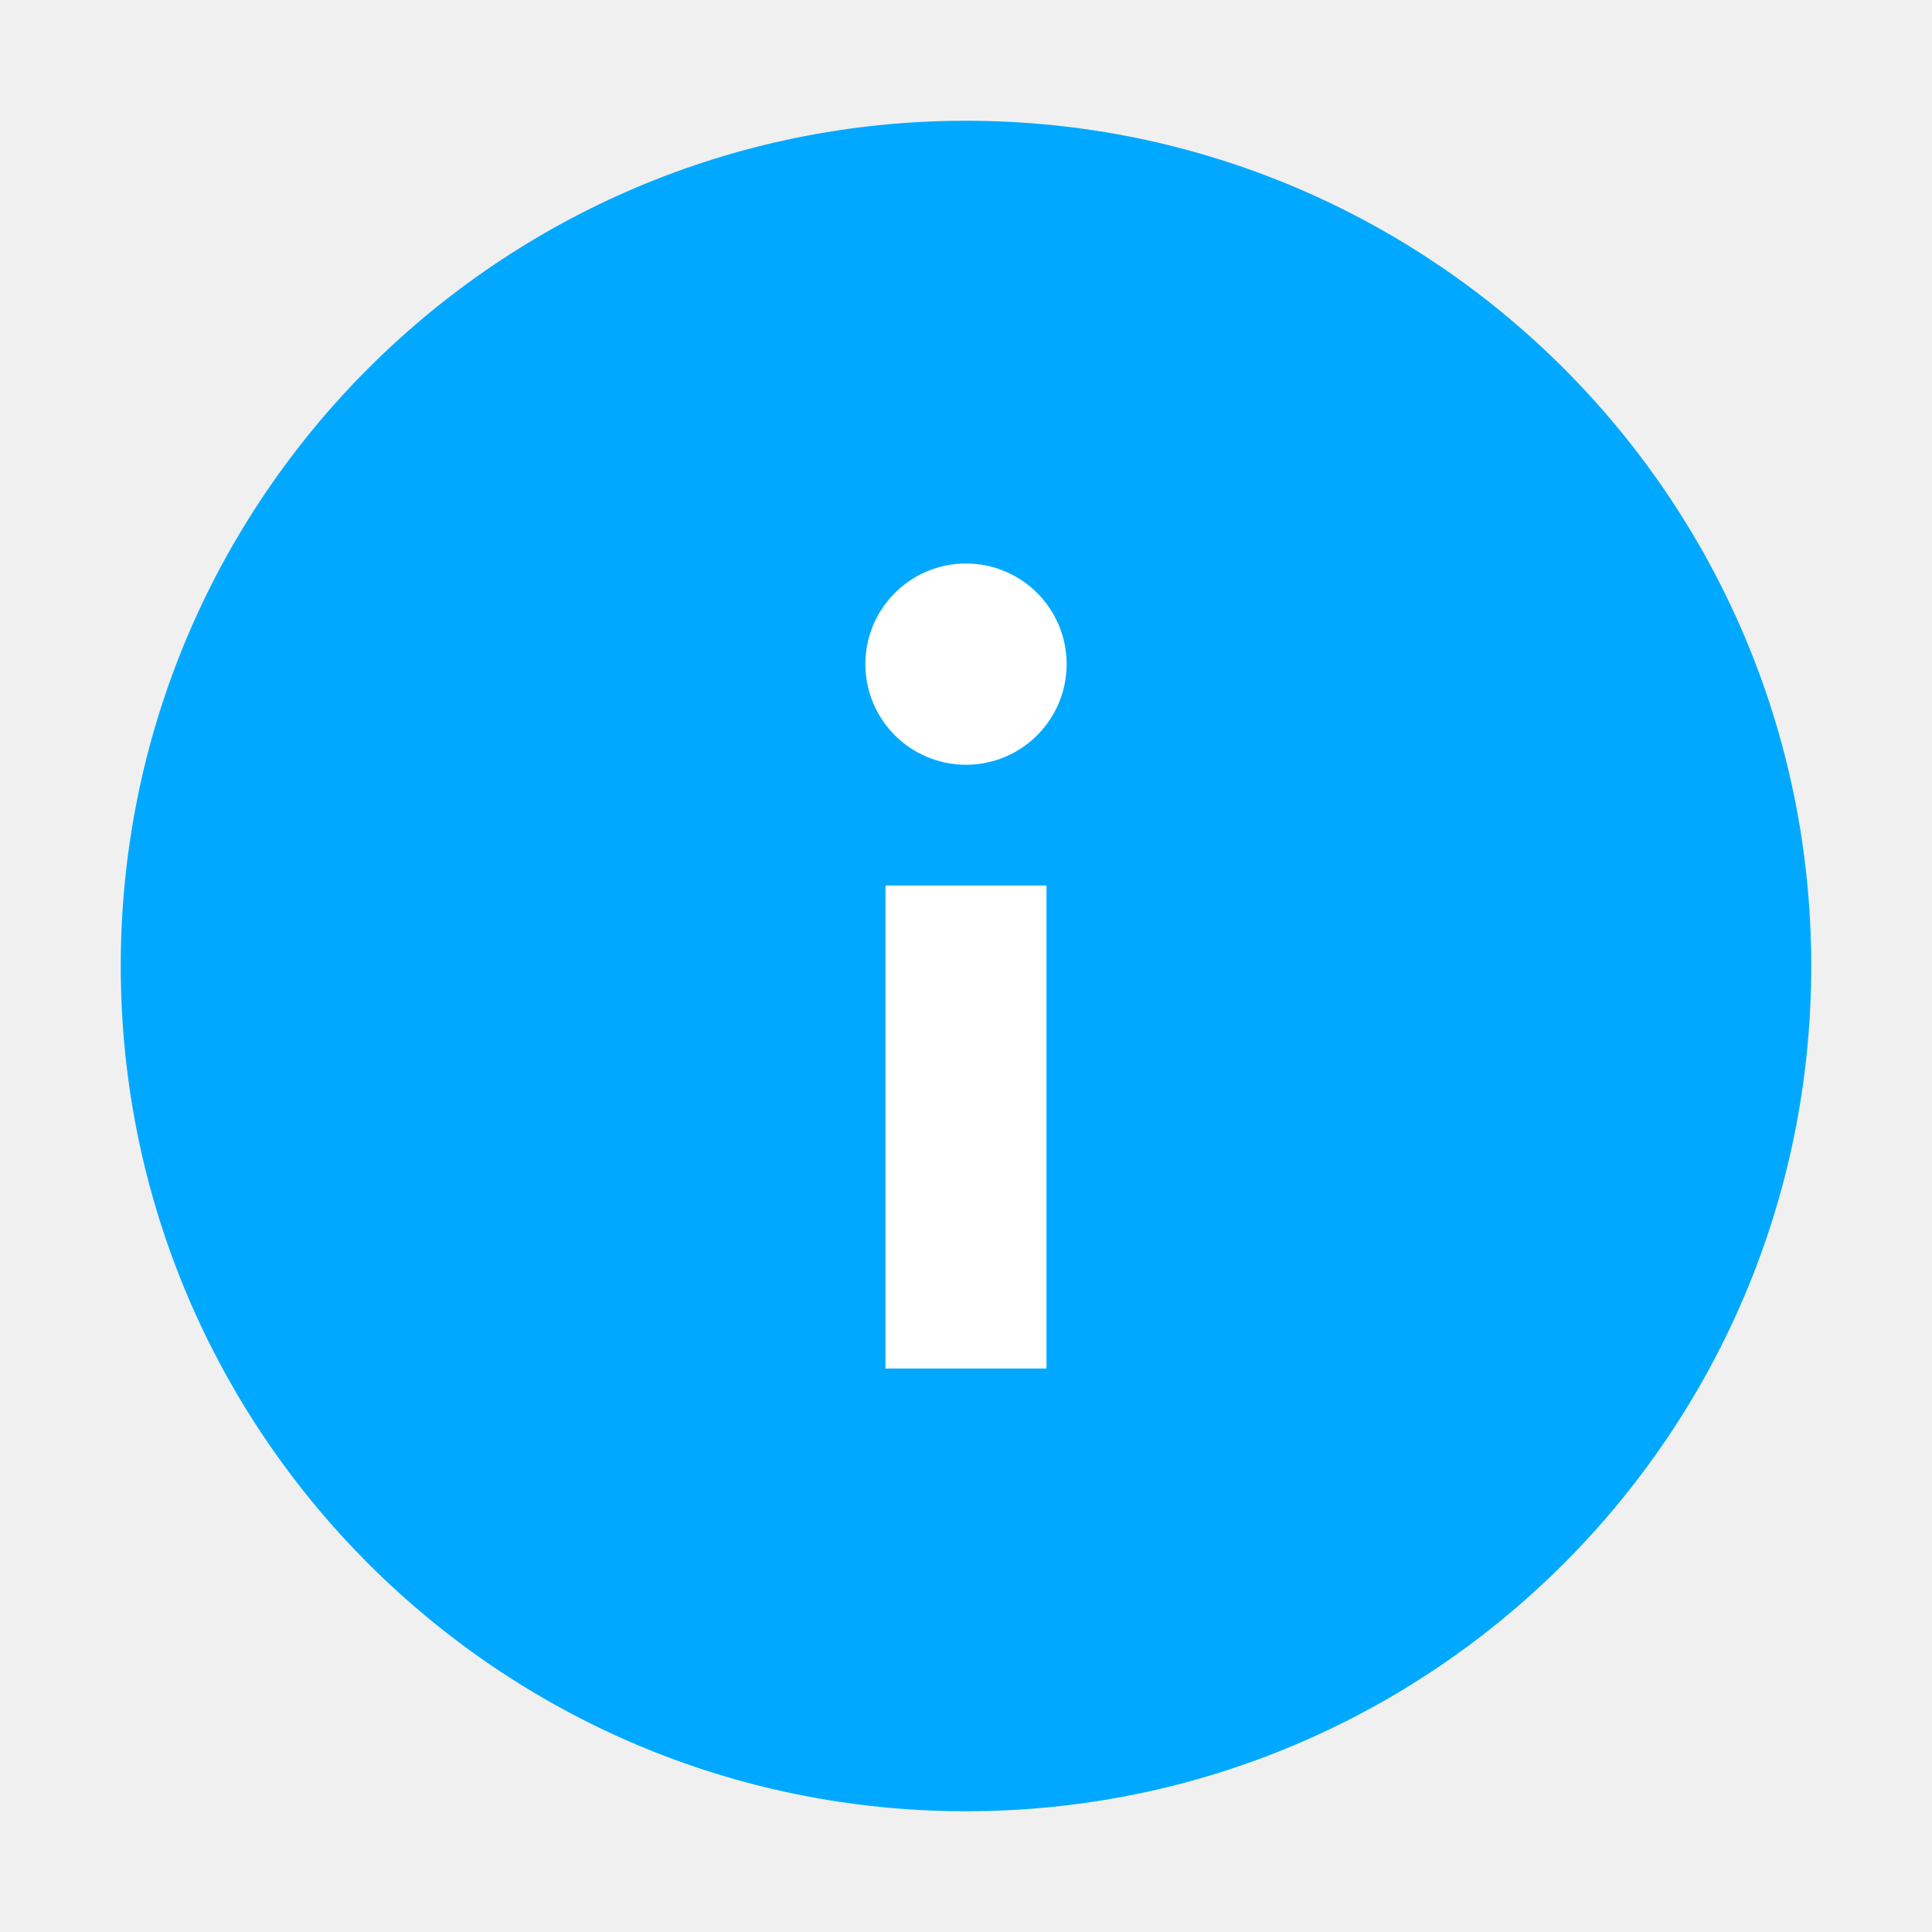
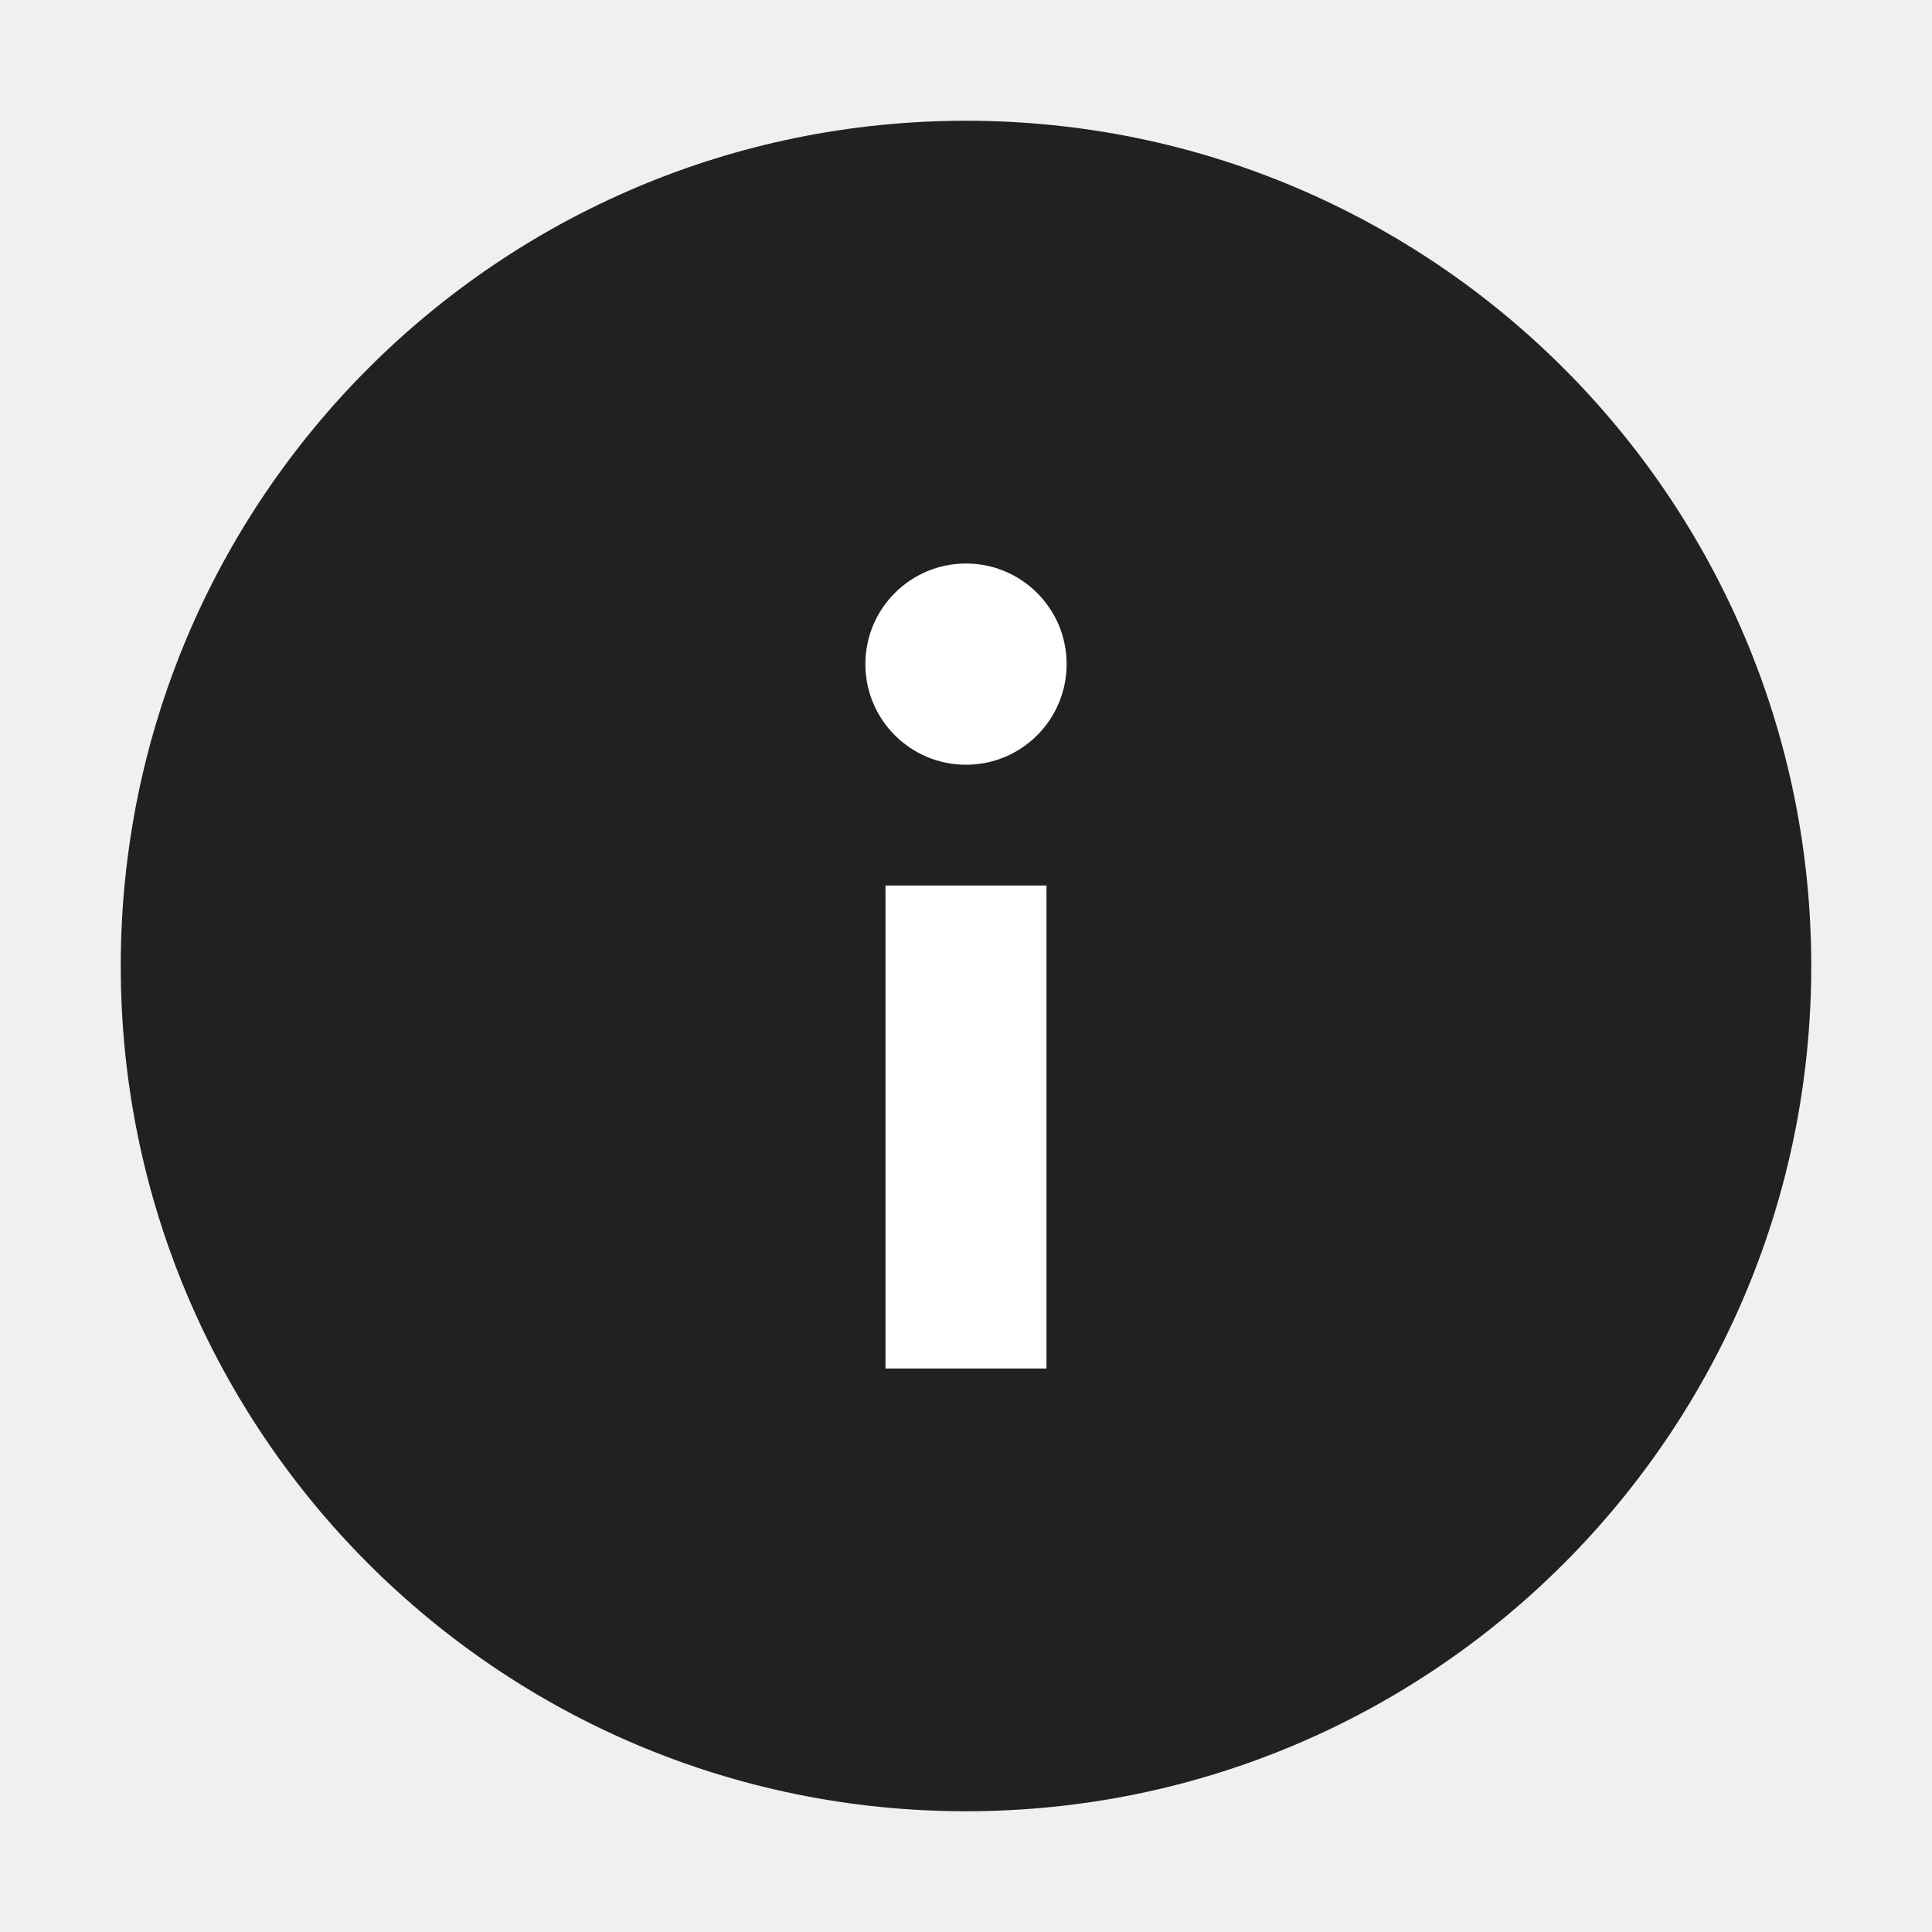
<svg xmlns="http://www.w3.org/2000/svg" version="1" viewBox="0 0 48 48" enable-background="new 0 0 48 48">
-   <circle fill="#00A9FF" cx="24" cy="24" r="21" />
+   <circle fill="#212121" cx="24" cy="24" r="21" />
  <rect x="22" y="22" fill="#fff" width="4" height="12" />
  <circle fill="#fff" cx="24" cy="16.5" r="2.5" />
</svg>
